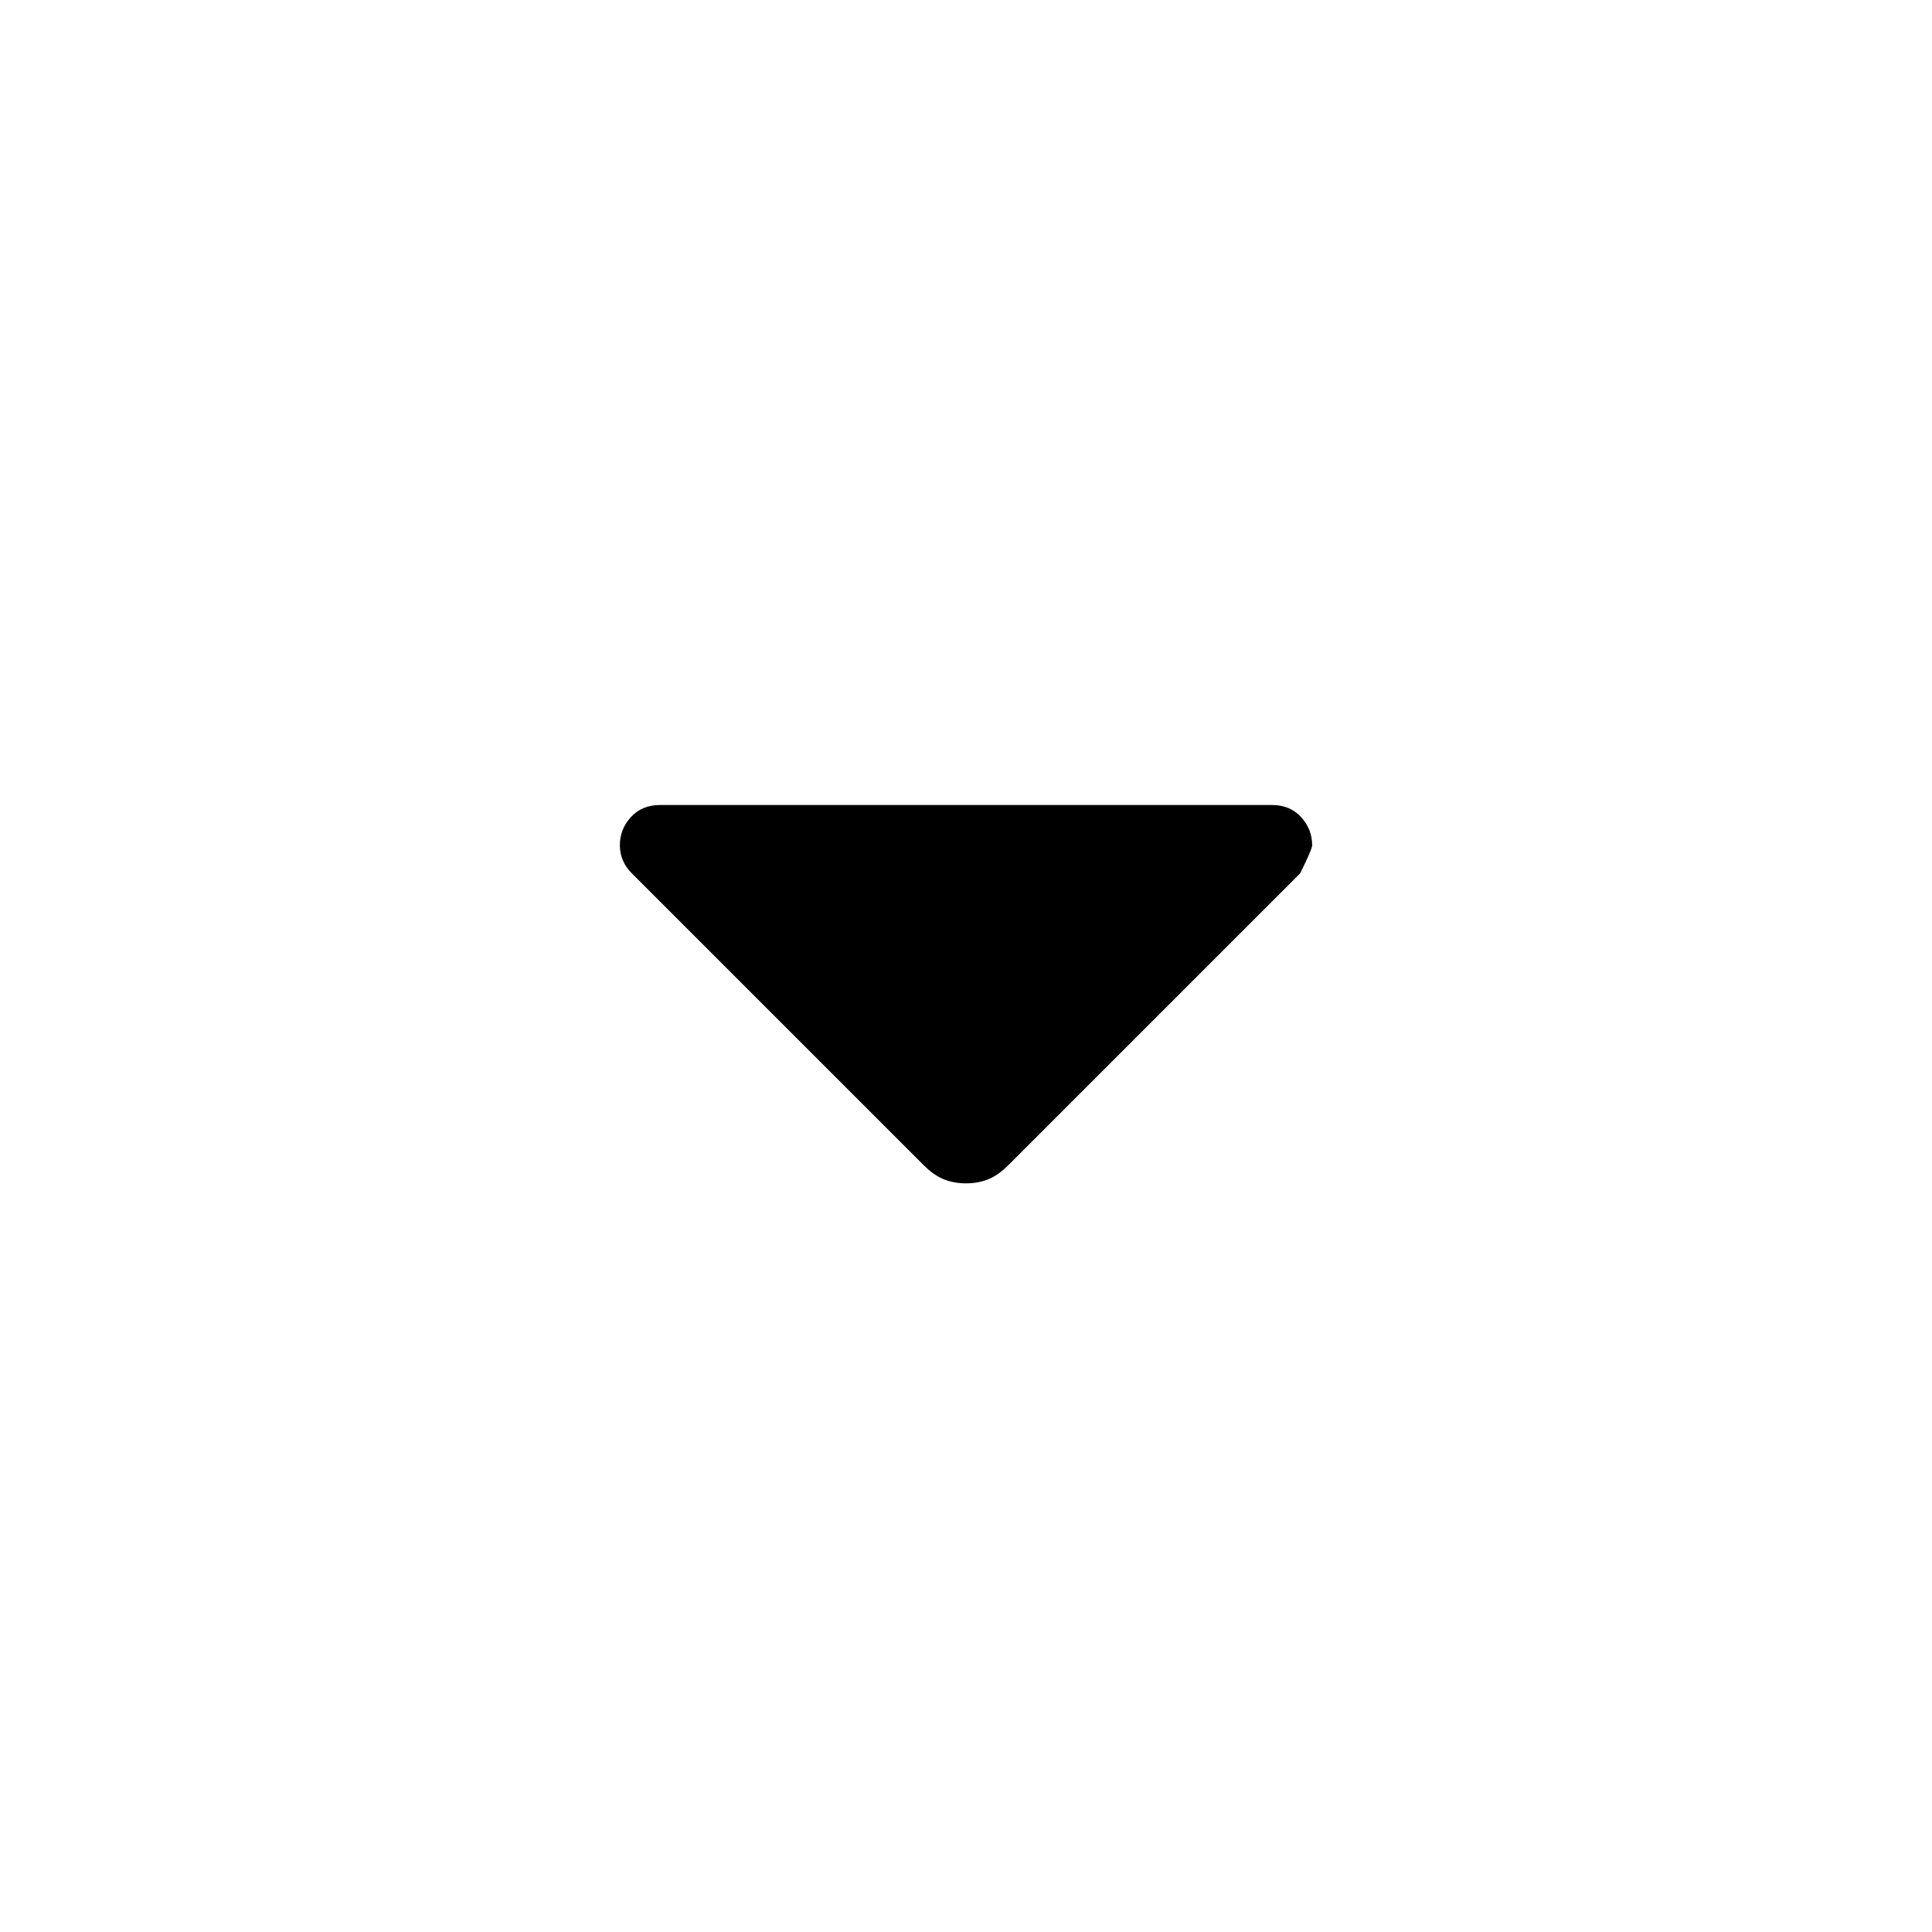
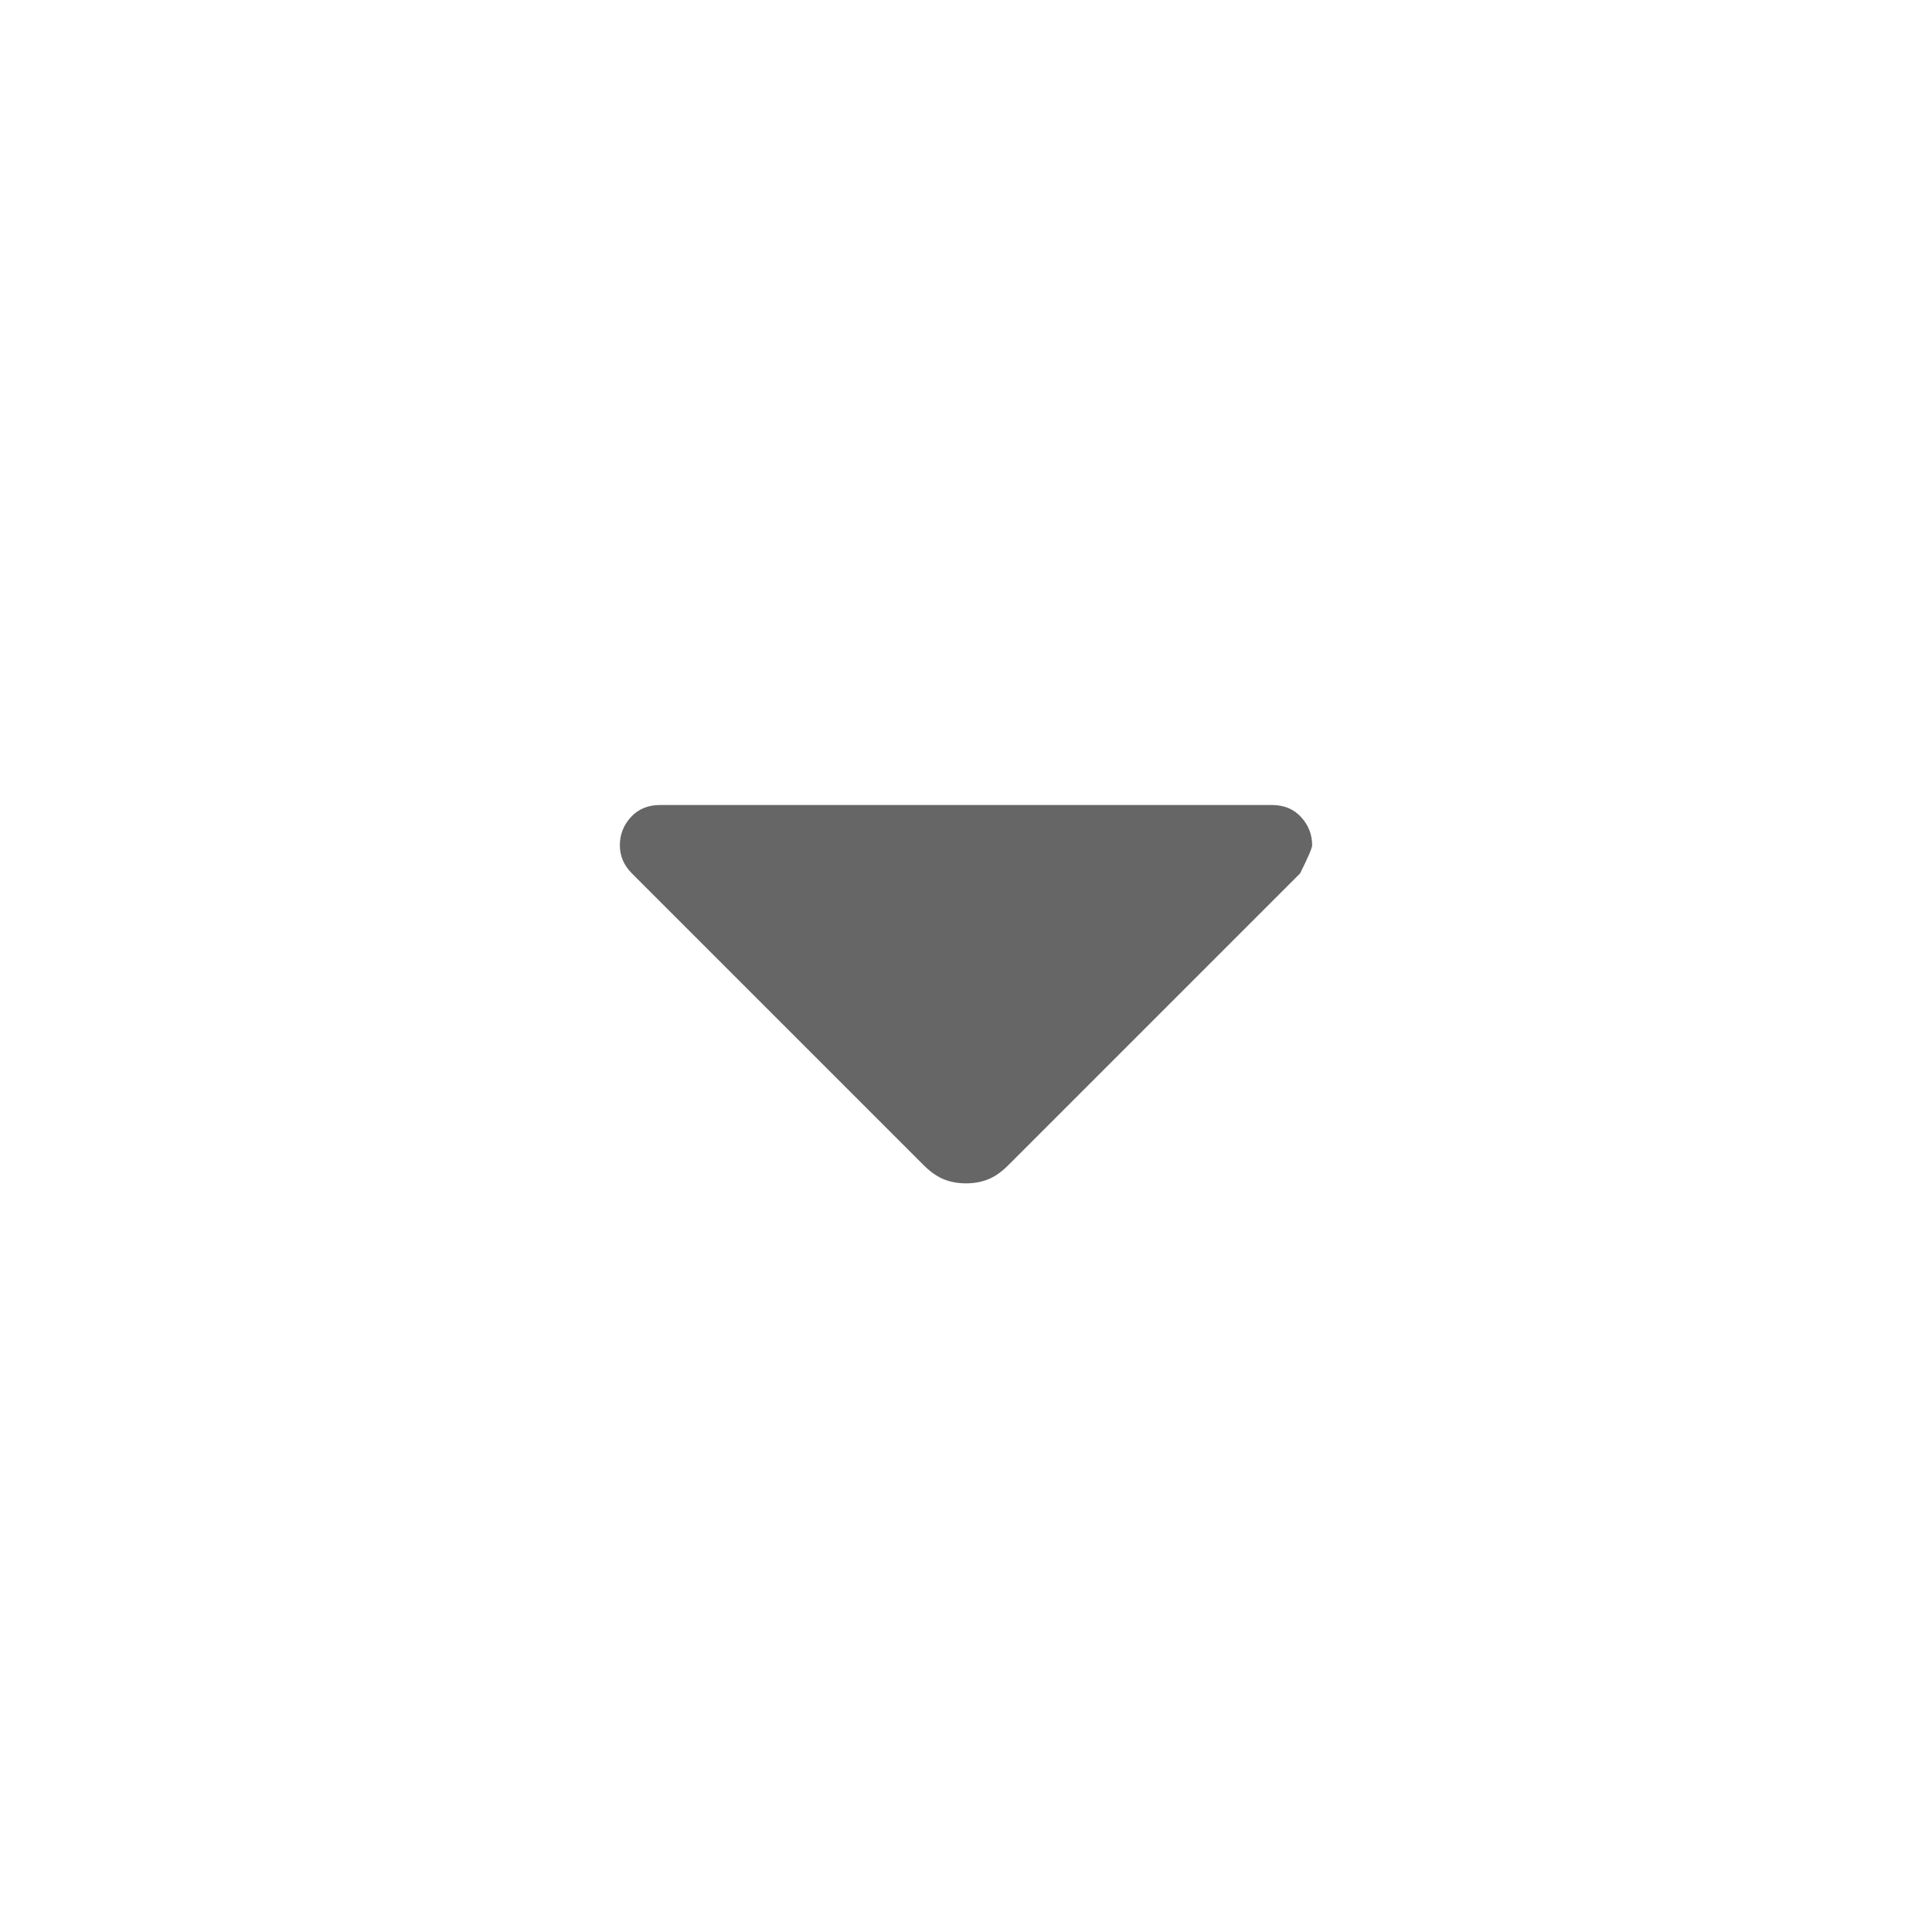
- <svg xmlns="http://www.w3.org/2000/svg" height="24" viewBox="0 -960 960 960" width="24">
+ <svg xmlns="http://www.w3.org/2000/svg" height="24" viewBox="0 -960 960 960" width="24" fill="#666666">
  <path d="M459-381 314-526q-3-3-4.5-6.5T308-540q0-8 5.5-14t14.5-6h304q9 0 14.5 6t5.5 14q0 2-6 14L501-381q-5 5-10 7t-11 2q-6 0-11-2t-10-7Z" />
</svg>
